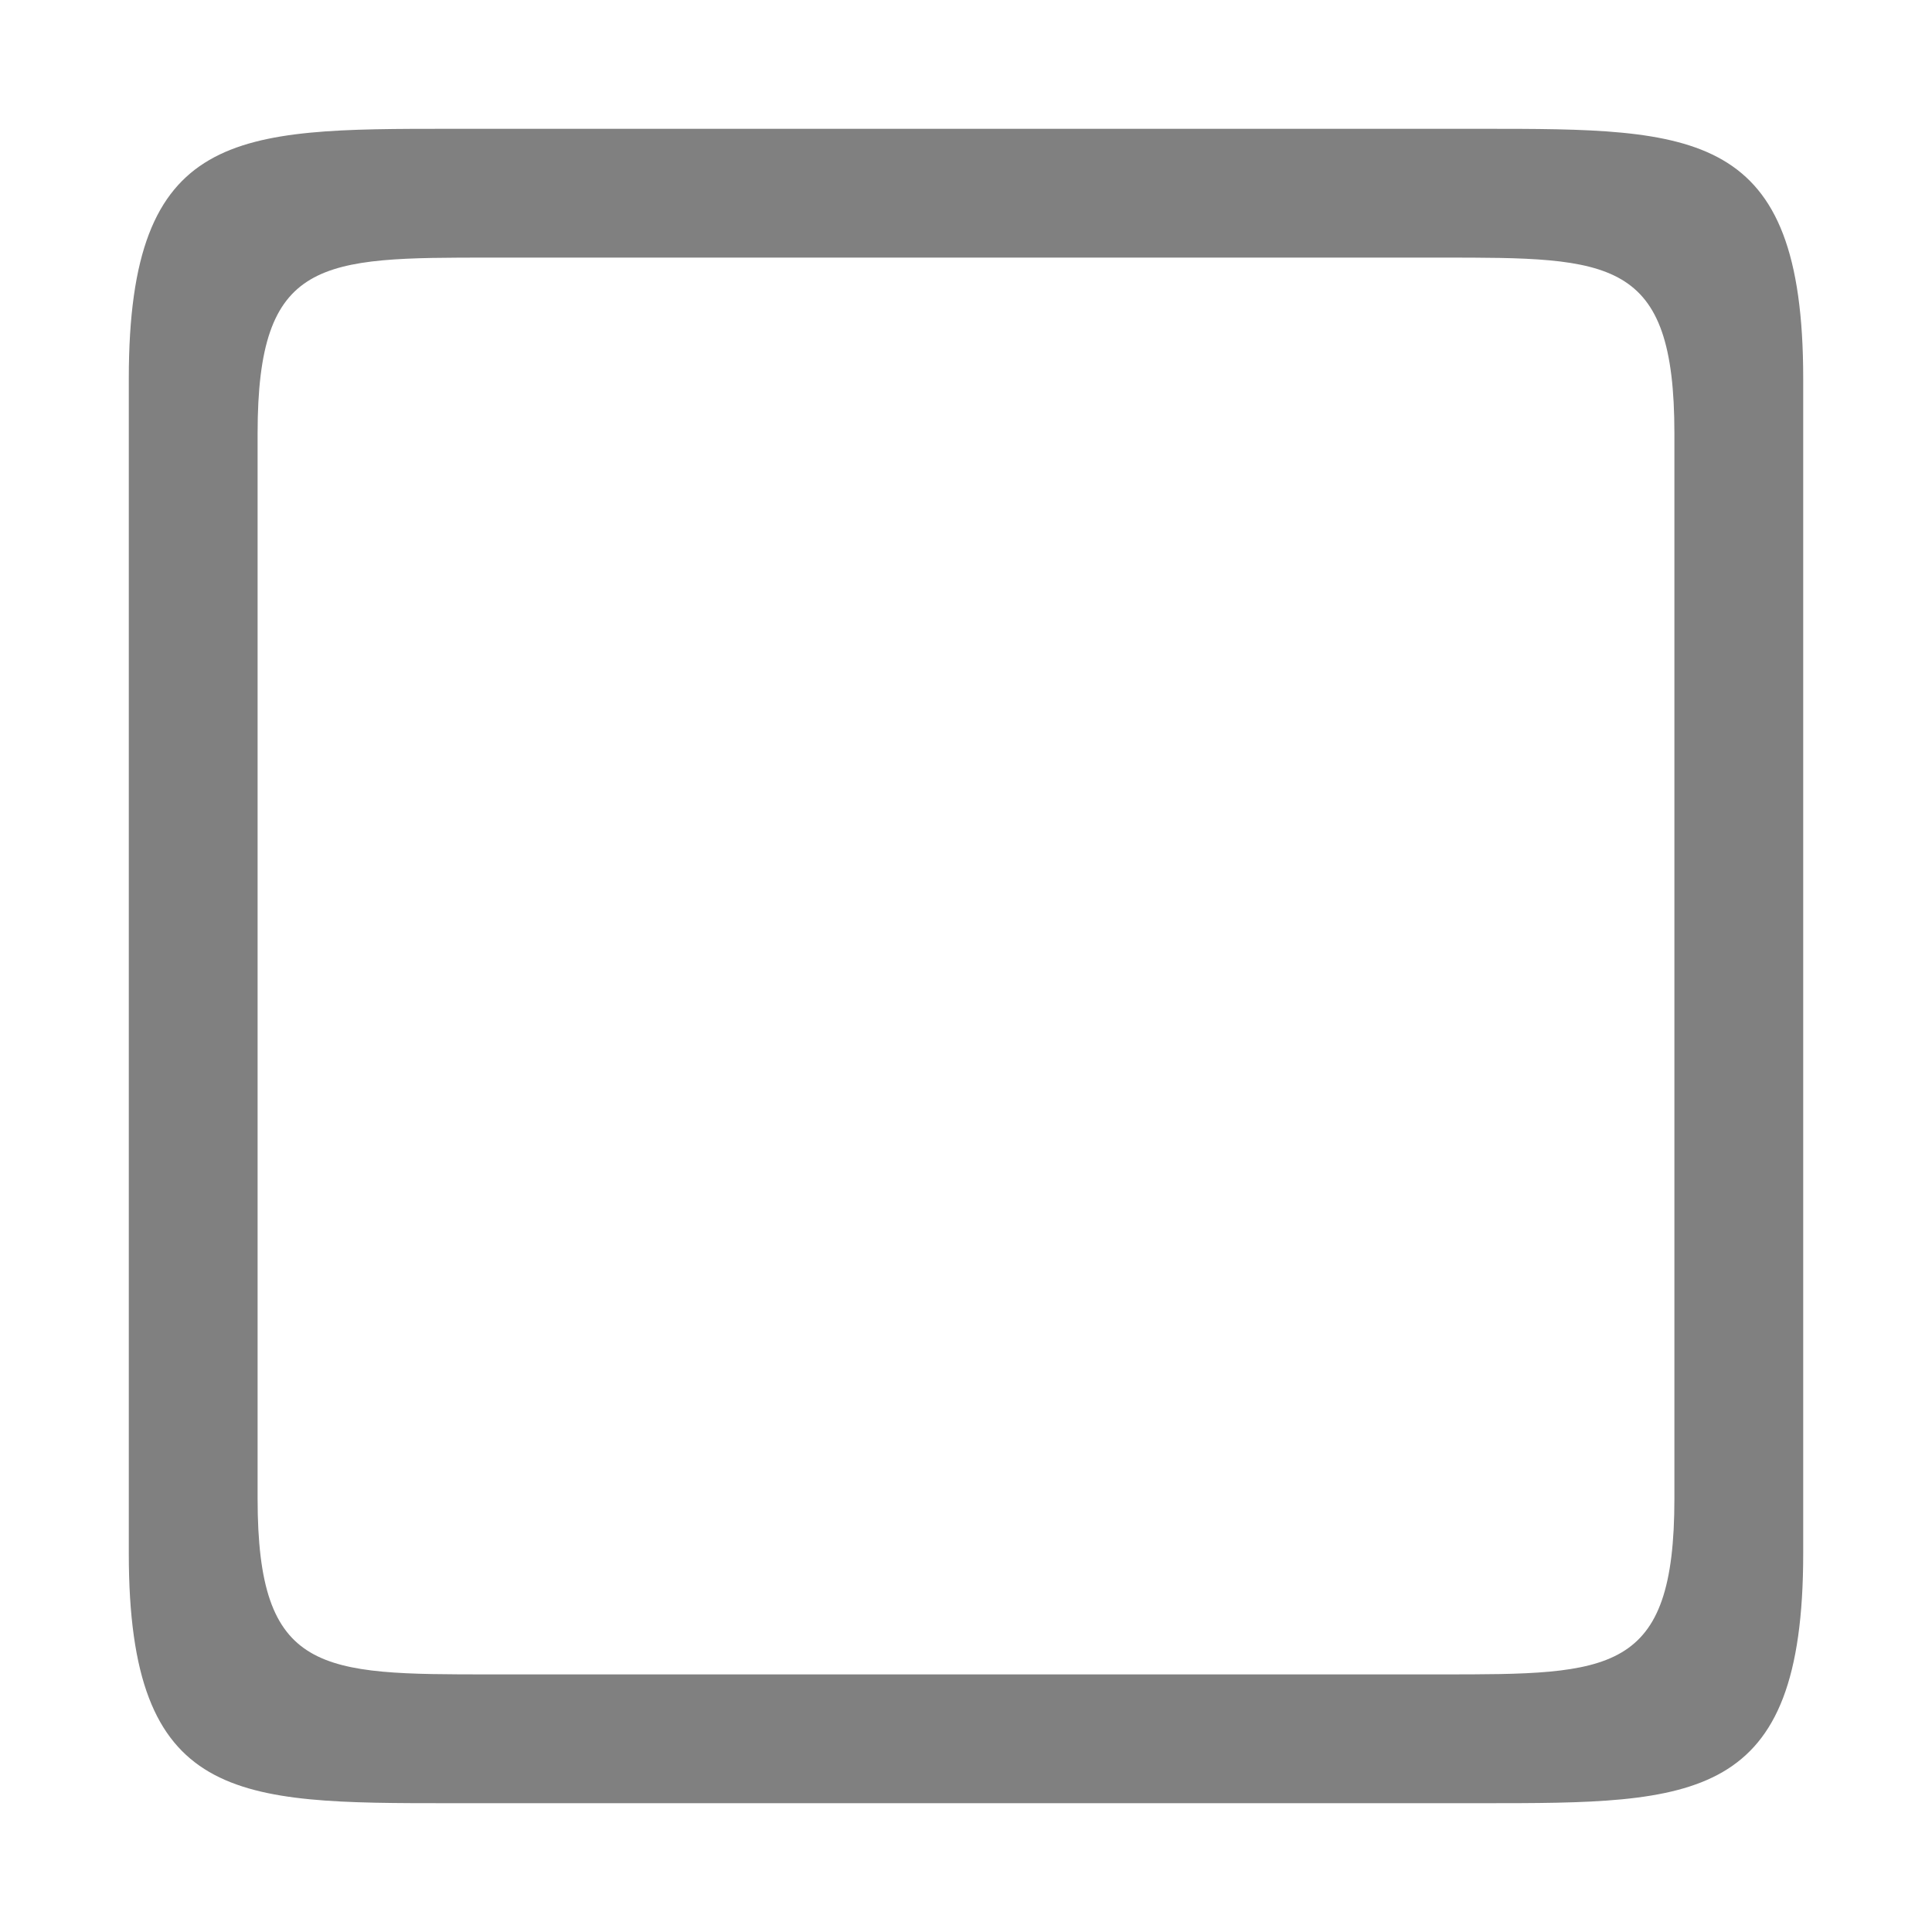
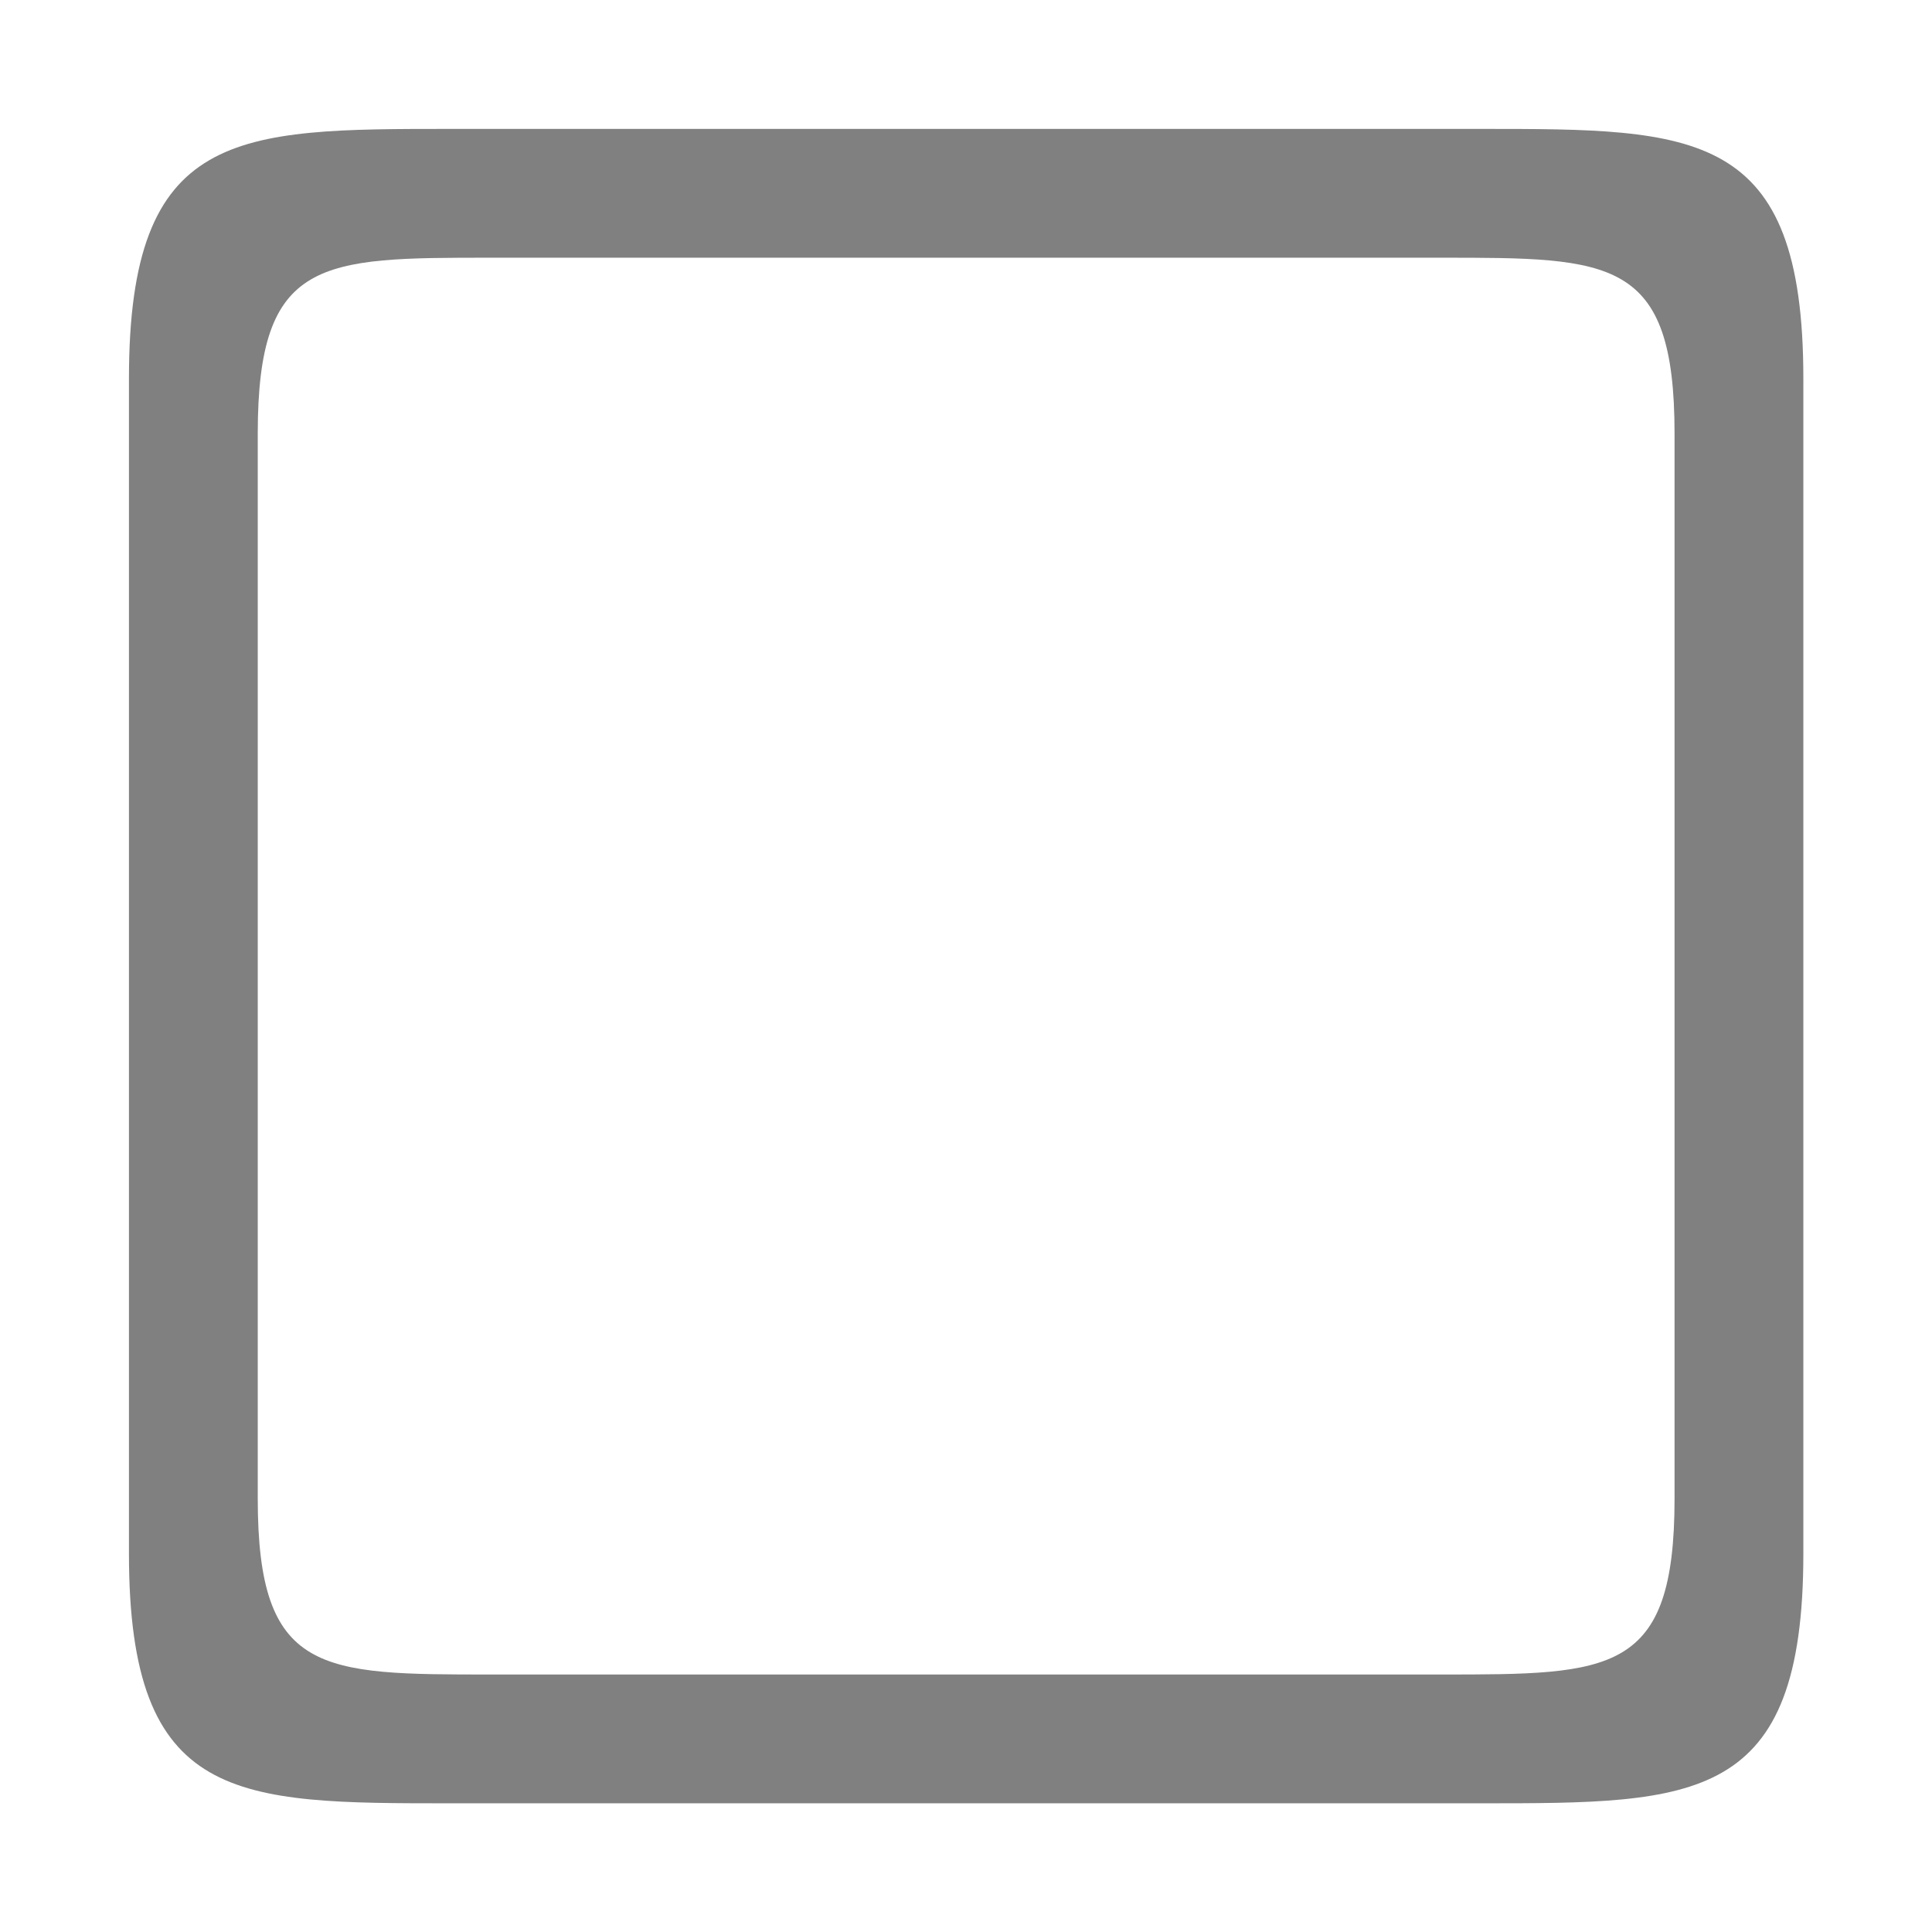
- <svg xmlns="http://www.w3.org/2000/svg" width="90" height="90" id="svg4874" version="1.1" viewBox="0 0 90 90">
-   <defs id="defs4876" />
-   <g id="layer1" transform="translate(67.85715,-84.50504)">
-     <g transform="matrix(0,-1,-1,0,373.5051,516.505)" id="g4845" style="display:inline">
-       <g transform="matrix(0,-1,-1,0,567.3622,615.3622)" id="g1311">
-         <g id="g1313" transform="matrix(1.875,0,0,1.875,-366,-1657.817)">
-           <rect transform="translate(0,804.3622)" y="152" x="288" height="48" width="48" id="rect1315" style="opacity:0.212;fill:none;stroke:none" />
+ <svg xmlns="http://www.w3.org/2000/svg" id="svg4874" height="90" viewBox="0 0 90 90" width="90" version="1.1">
+   <g id="layer1" transform="translate(67.857 -84.505)">
+     <g id="g4845" transform="matrix(0 -1 -1 0 373.51 516.51)">
+       <g id="g1311" transform="matrix(0 -1 -1 0 567.36 615.36)">
+         <g id="g1313" transform="matrix(1.875 0 0 1.875 -366 -1657.8)">
+           <rect id="rect1315" opacity=".212" transform="translate(0 804.36)" height="48" width="48" y="152" x="288" fill="none" />
        </g>
-         <path style="font-size:15px;font-style:normal;font-variant:normal;font-weight:normal;font-stretch:normal;text-align:center;line-height:125%;letter-spacing:0px;word-spacing:0px;writing-mode:lr-tb;text-anchor:middle;fill:#808080;fill-opacity:1;stroke:none;display:inline;font-family:Ubuntu;-inkscape-font-specification:Ubuntu" d="M 21 6 C 11 6 6 6 6 17.627 L 6 72.373 C 6 84 11 84 21 84 L 69 84 C 79 84 84 84 84 72.373 L 84 17.627 C 84 6 79 6 69 6 L 21 6 z M 22.867 12 L 67.133 12 C 75.066 12 78 11.999 78 20.191 L 78 69.809 C 78 78.001 75.066 78 67.133 78 L 22.867 78 C 14.934 78 12 78.001 12 69.809 L 12 20.191 C 12 11.999 14.934 12 22.867 12 z " transform="translate(174,135.3622)" id="path4098" />
+         <path id="path4098" d="m21 6c-10 0-15-0-15 11.627v54.746c0 11.627 5 11.627 15 11.627h48c10 0 15 0 15-11.627v-54.746c0-11.627-5-11.627-15-11.627h-48zm1.867 6h44.266c7.933 0 10.867-0.001 10.867 8.191v49.618c0 8.192-2.934 8.191-10.867 8.191h-44.266c-7.933 0-10.867 0.001-10.867-8.191v-49.618c0-8.192 2.934-8.191 10.867-8.191z" transform="translate(174 135.36)" fill="#808080" />
      </g>
    </g>
  </g>
</svg>
